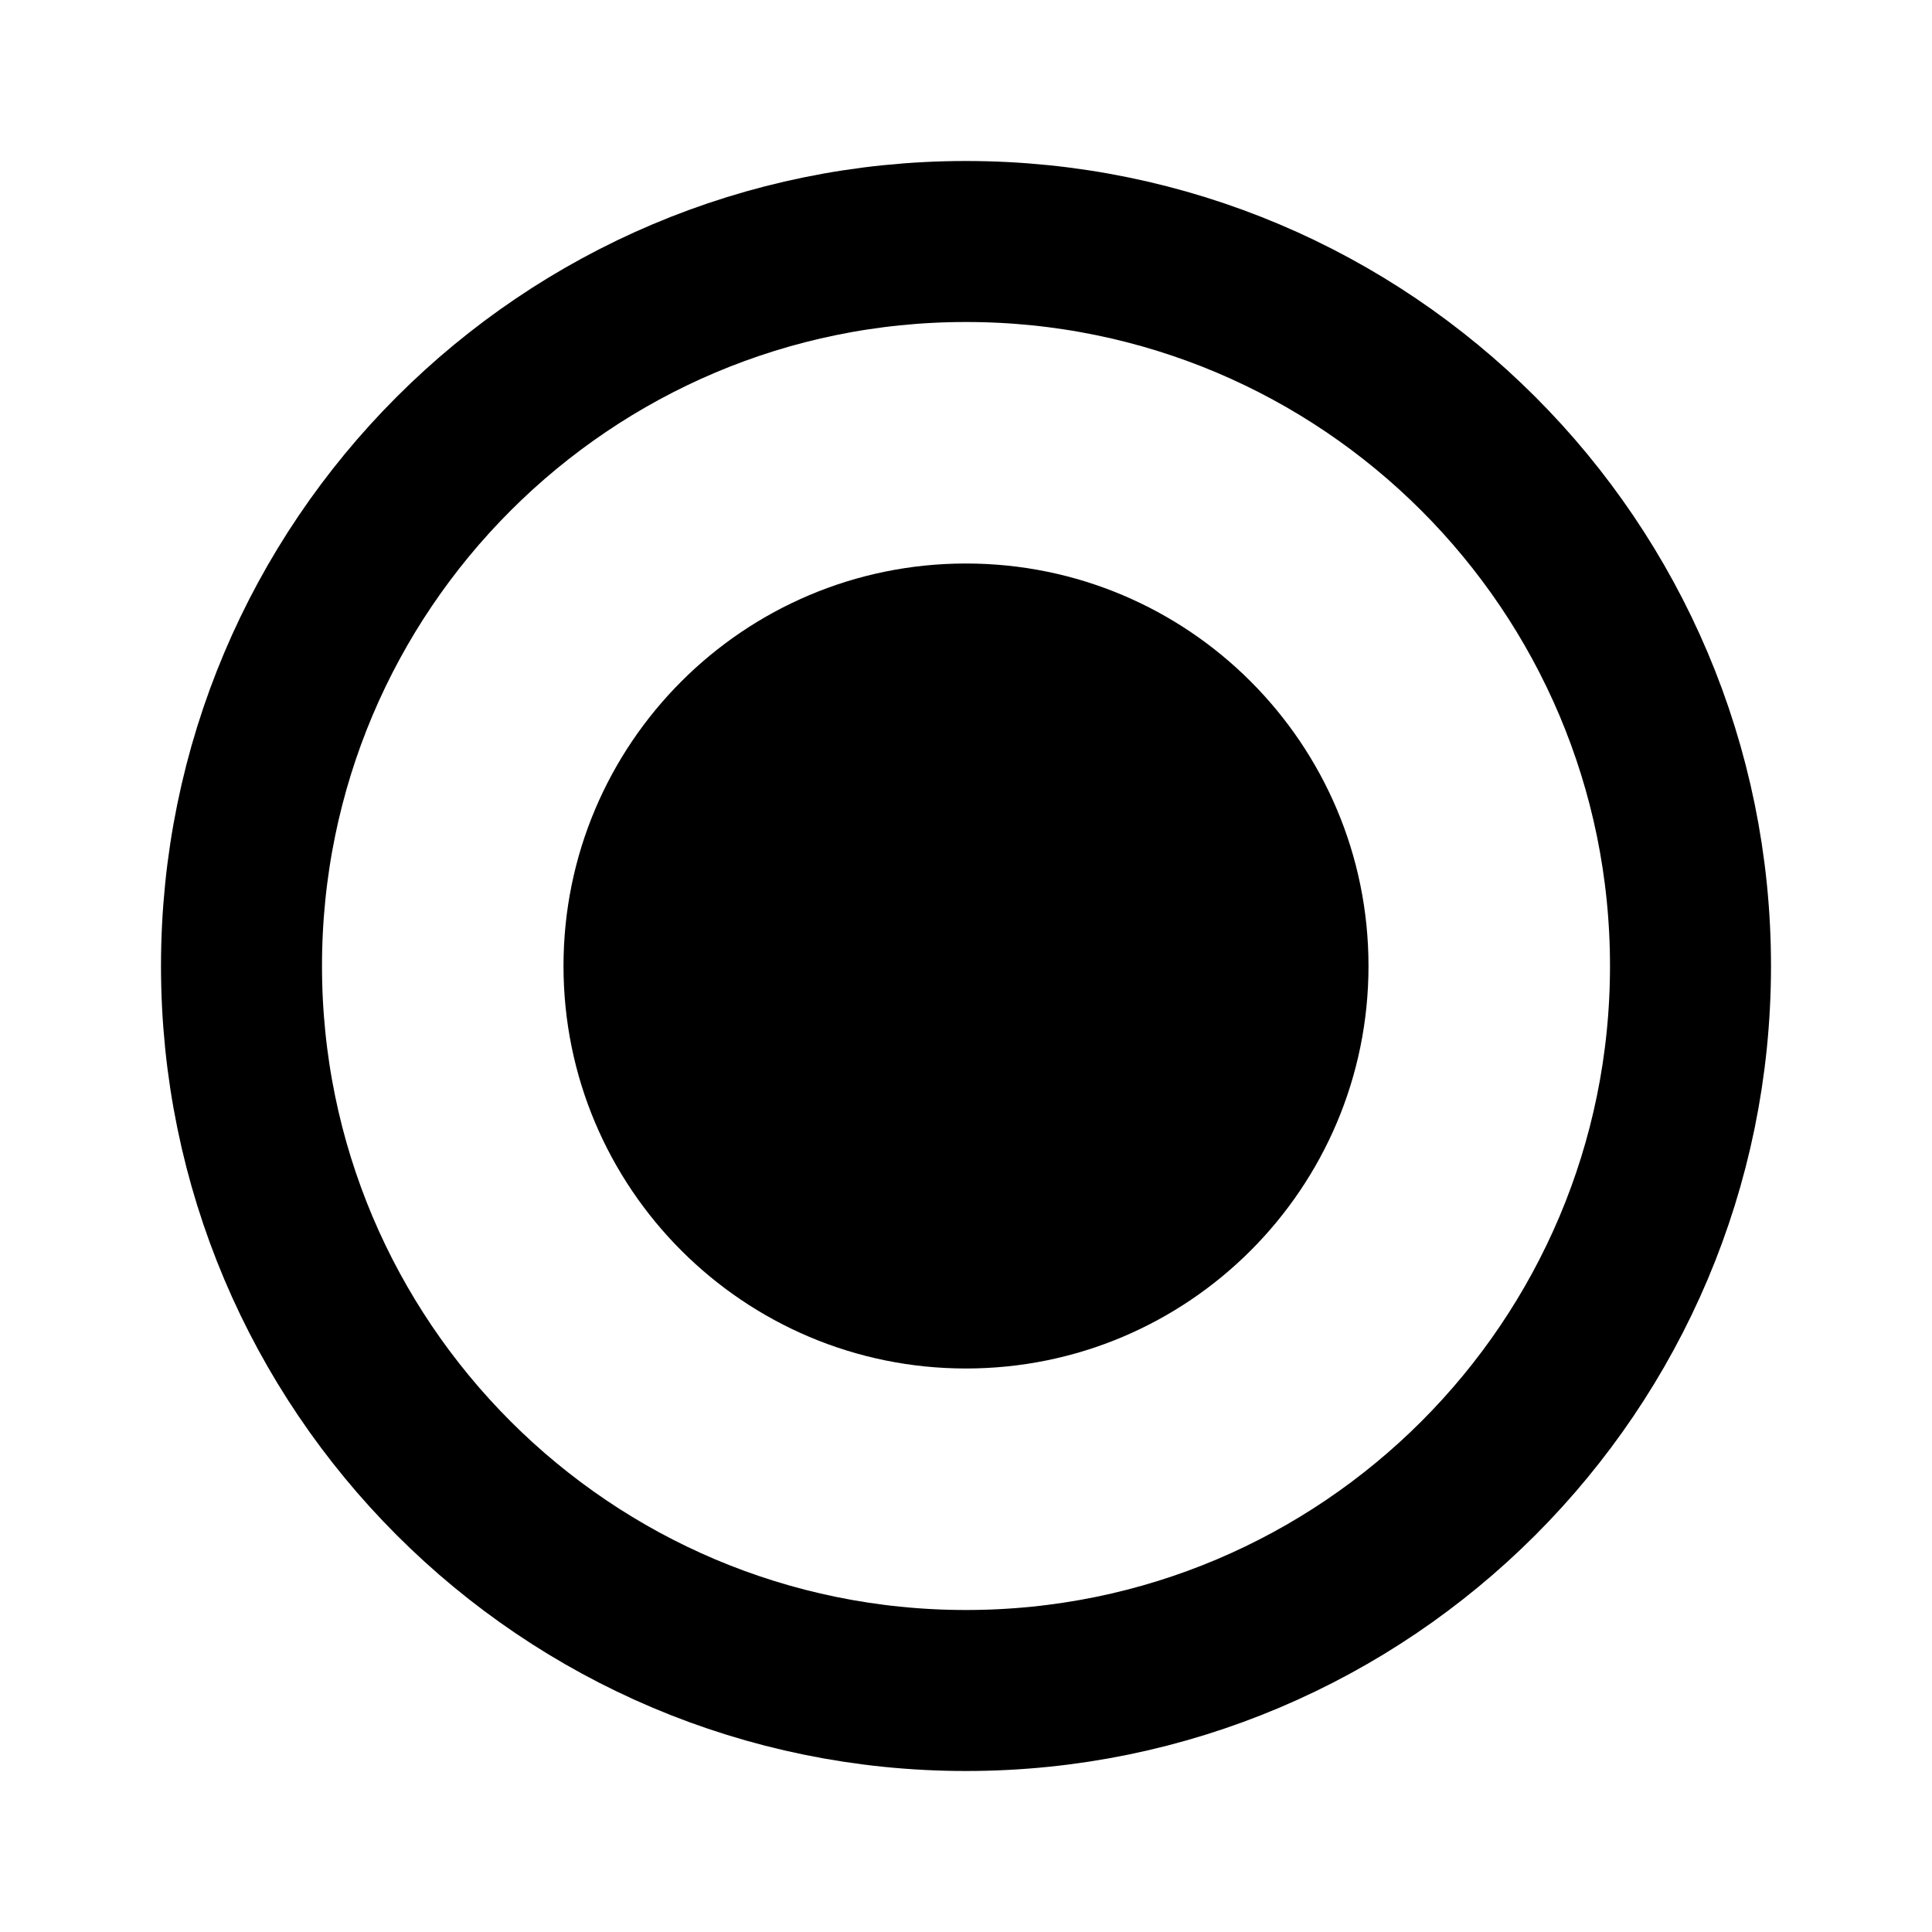
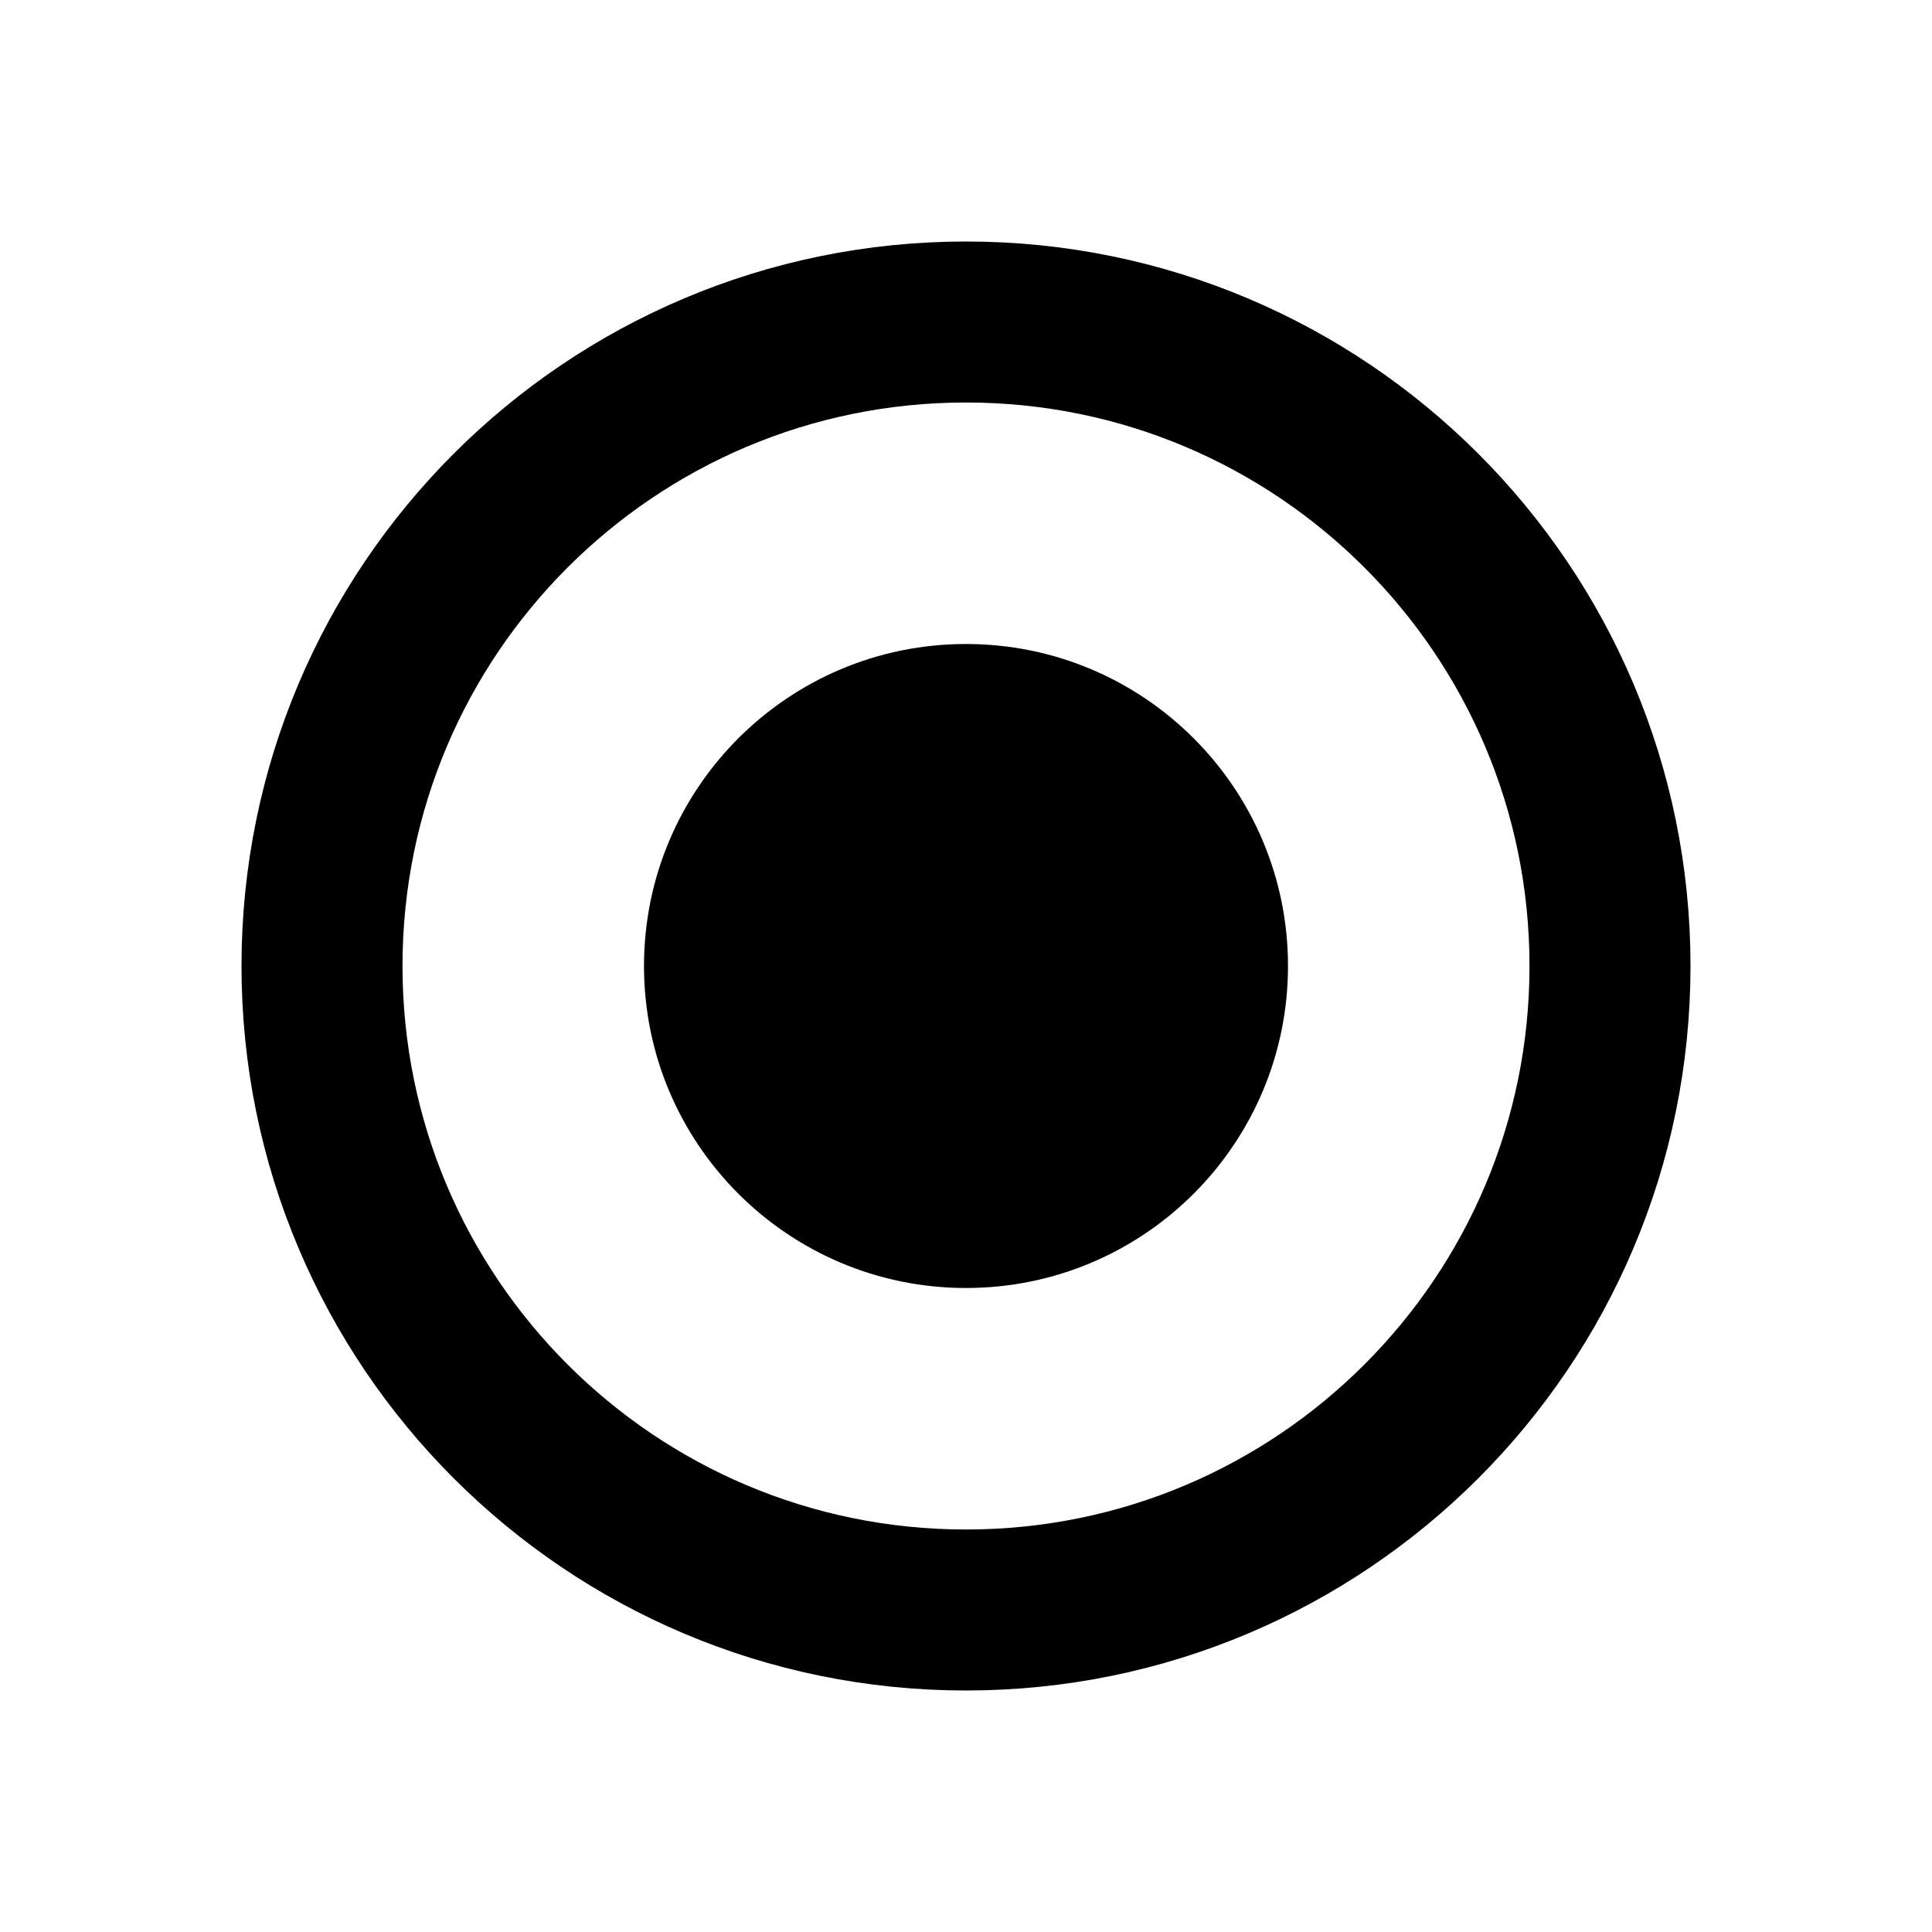
<svg xmlns="http://www.w3.org/2000/svg" width="24" height="24" version="1.1" viewBox="0 0 24 24">
-   <circle cx="12" cy="12" r="9" fill="none" stroke="#000" stroke-width="2" />
-   <circle cx="12" cy="12" r="5" />
+   <circle cx="12" cy="12" r="8" fill="none" stroke="#000" stroke-width="2" />
+   <circle cx="12" cy="12" r="4" />
</svg>
